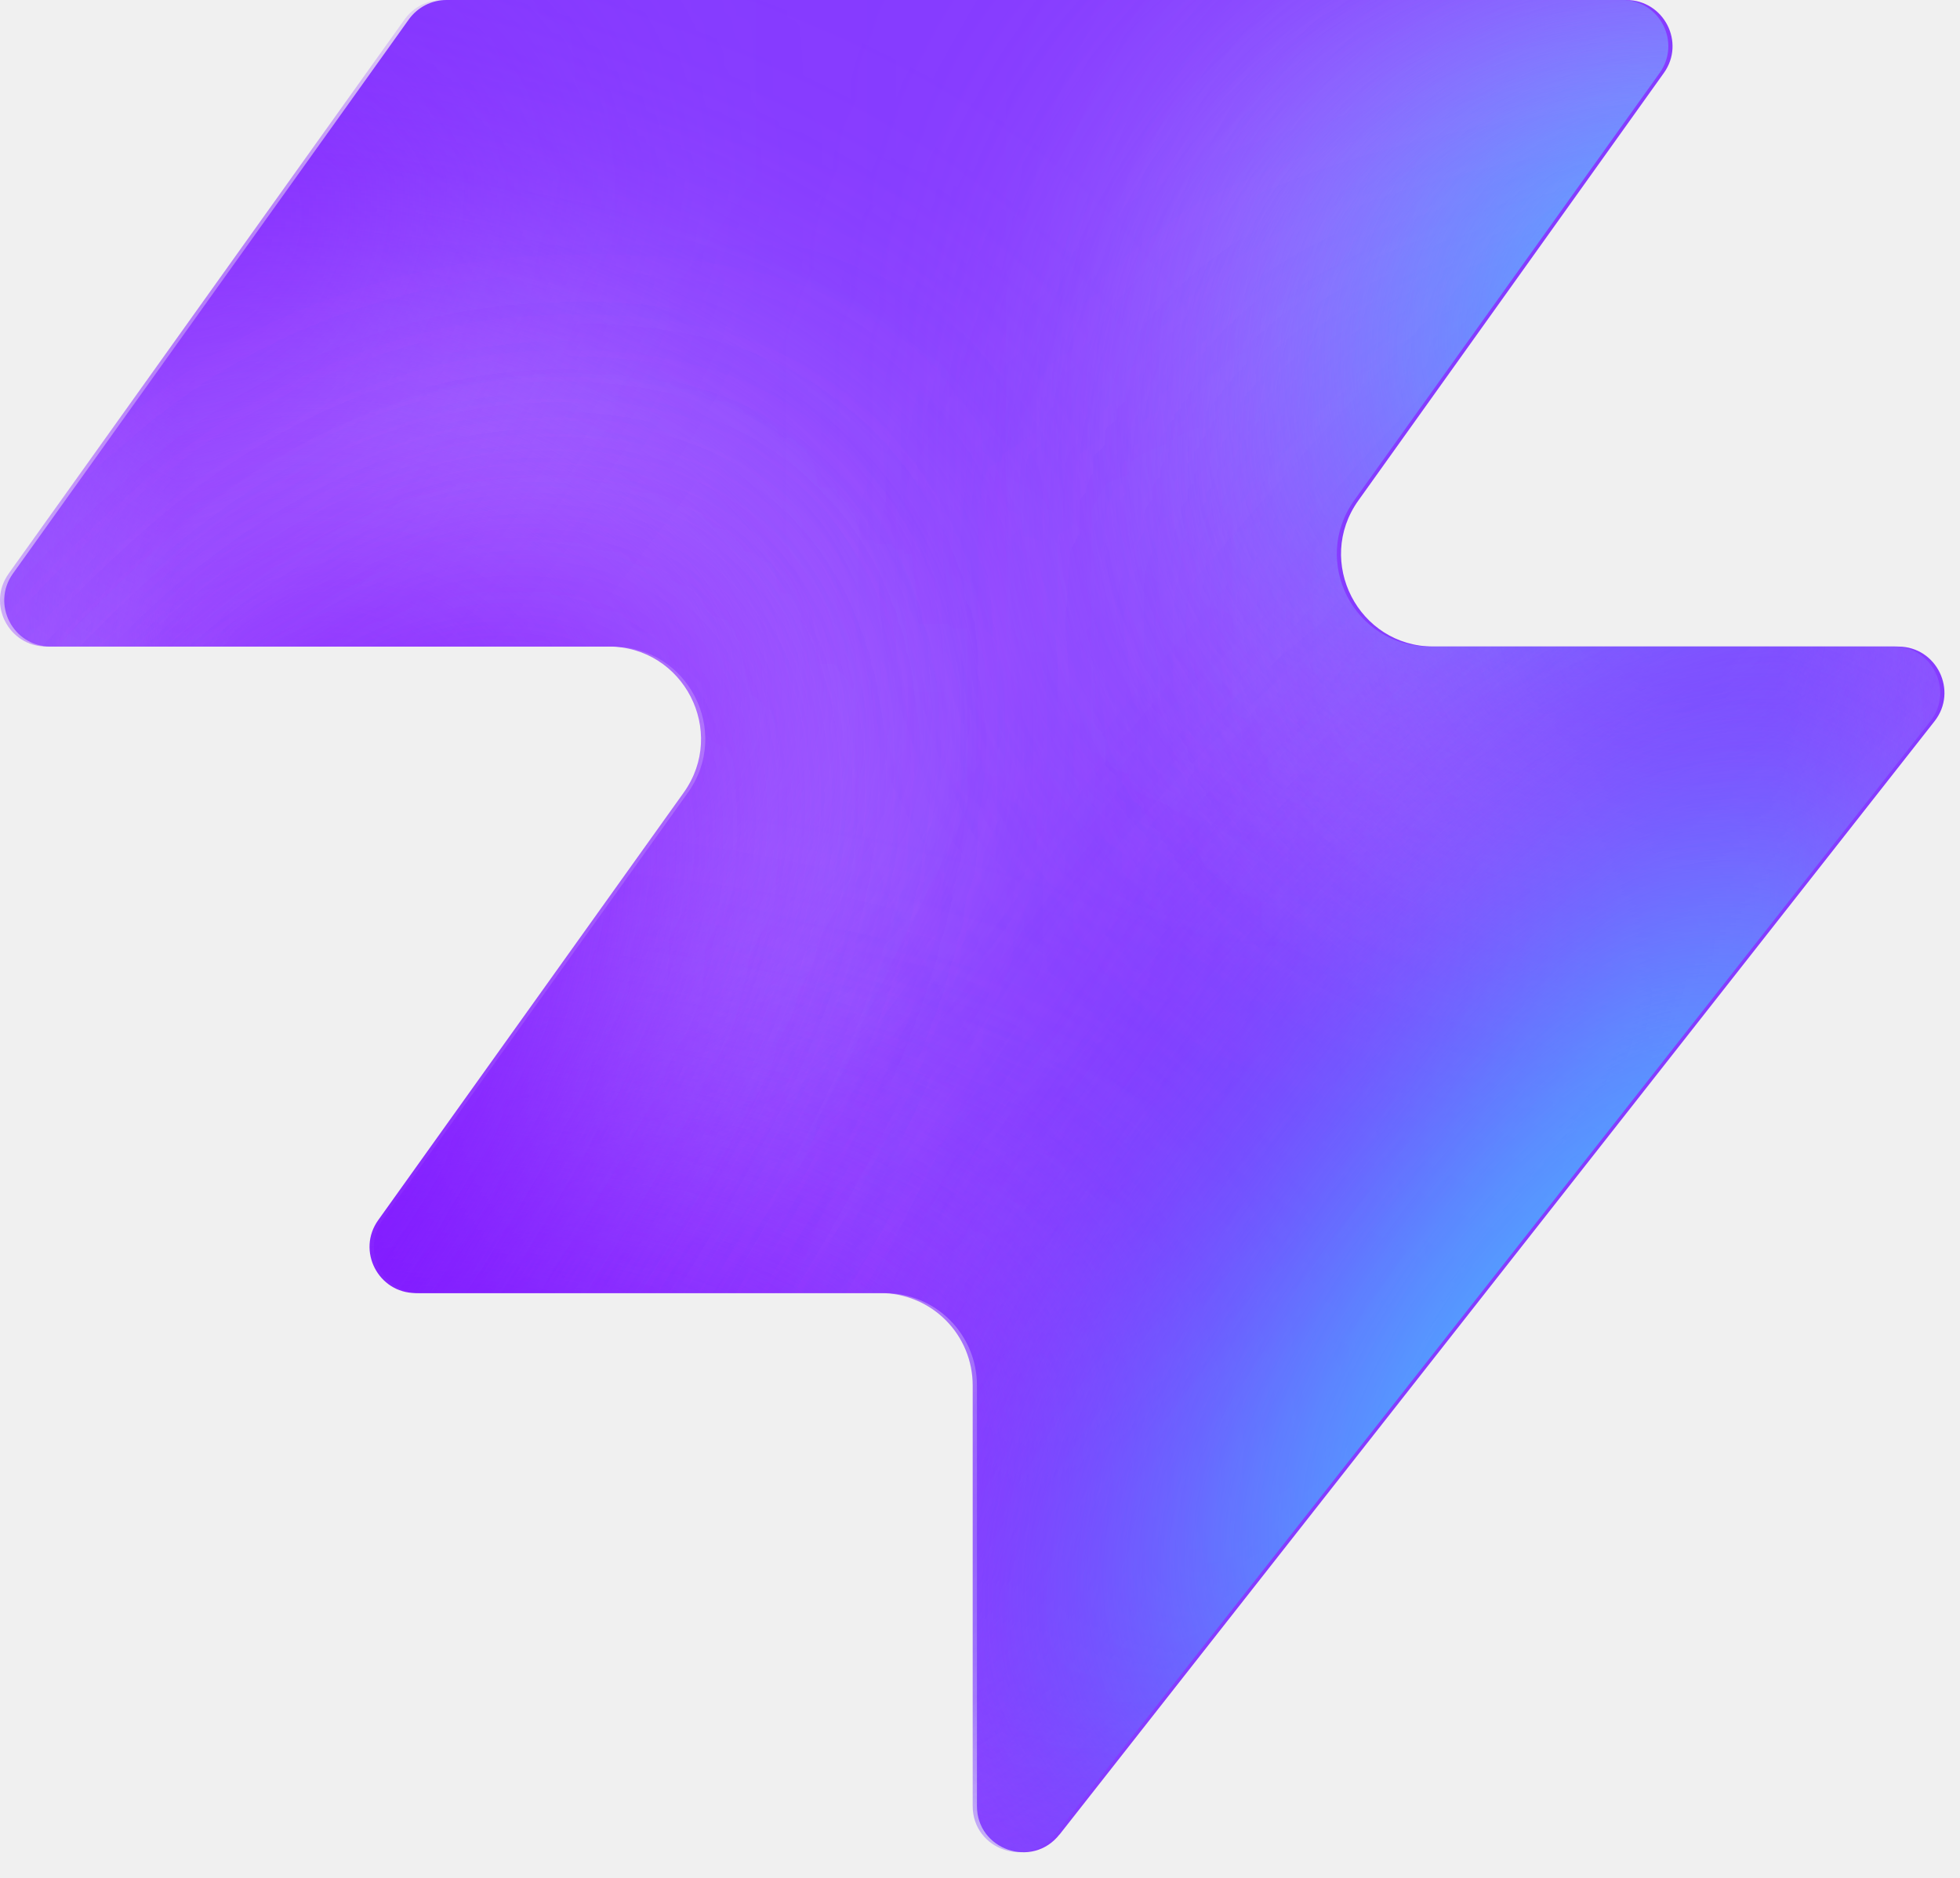
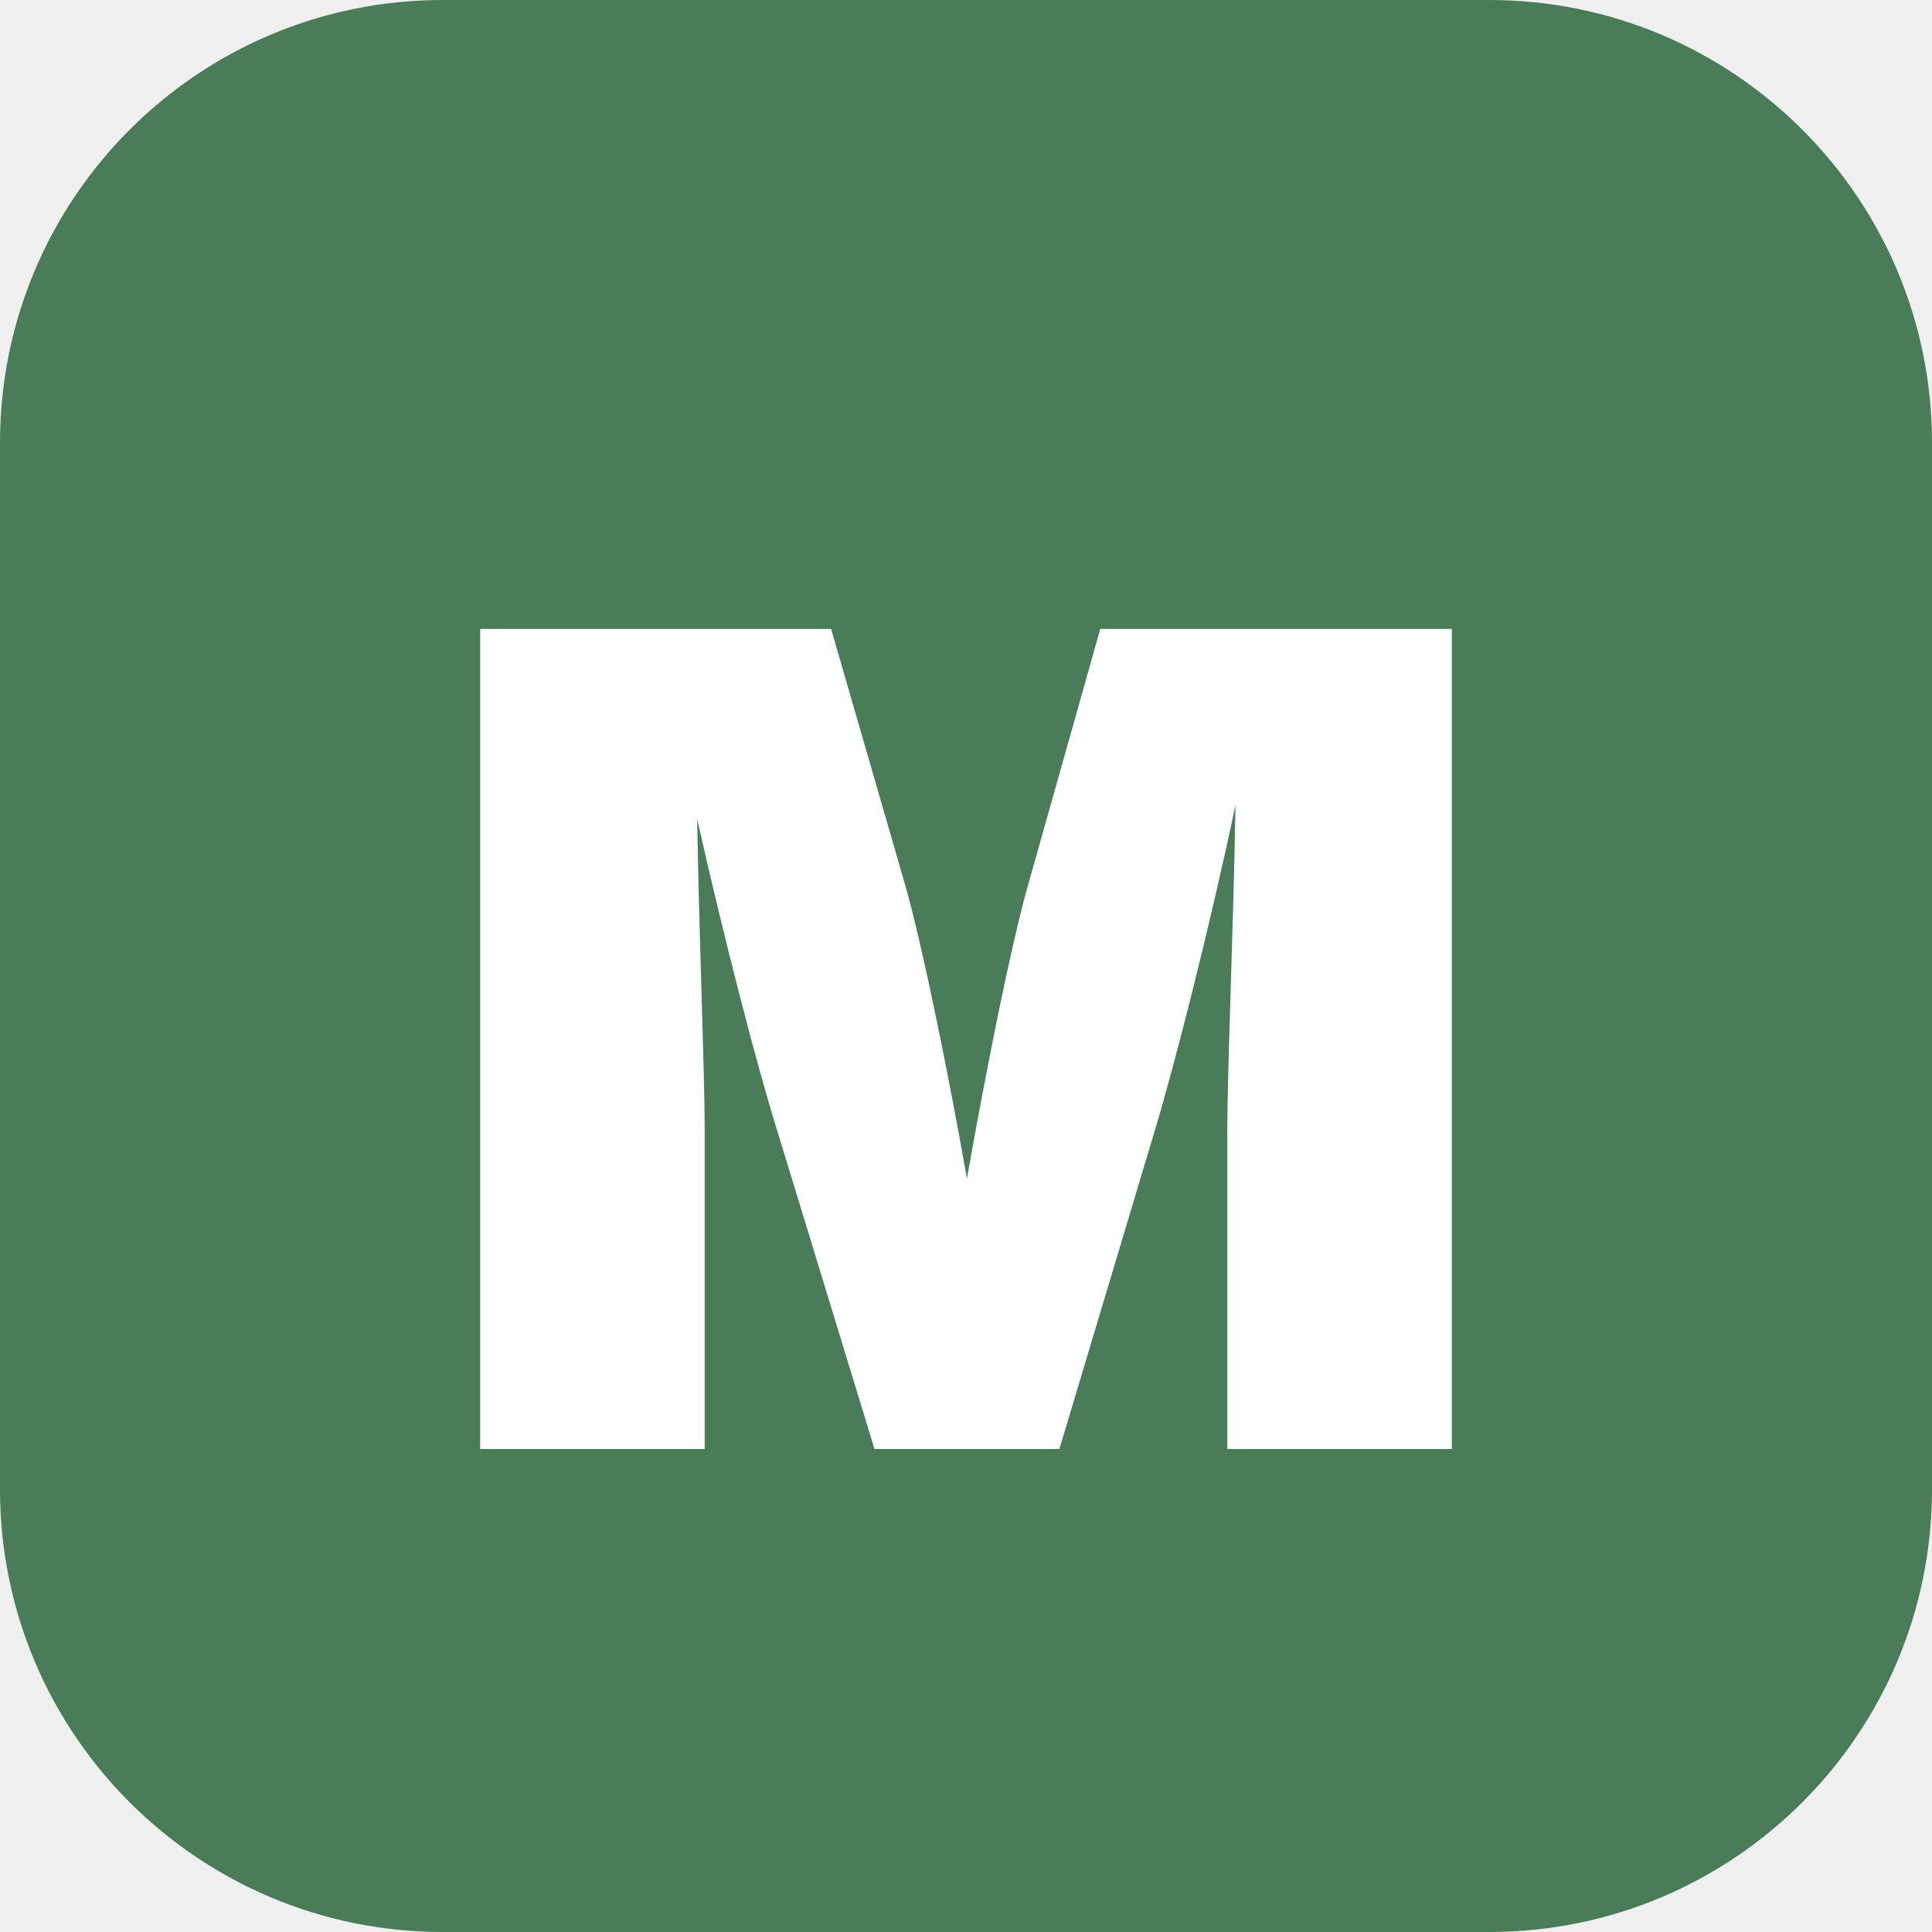
- <svg xmlns="http://www.w3.org/2000/svg" width="48" height="46" fill="none" viewBox="0 0 48 46">
-   <path fill="#863bff" d="M25.946 44.938c-.664.845-2.021.375-2.021-.698V33.937a2.26 2.26 0 0 0-2.262-2.262H10.287c-.92 0-1.456-1.04-.92-1.788l7.48-10.471c1.07-1.497 0-3.578-1.842-3.578H1.237c-.92 0-1.456-1.04-.92-1.788L10.013.474c.214-.297.556-.474.92-.474h28.894c.92 0 1.456 1.04.92 1.788l-7.48 10.471c-1.07 1.498 0 3.579 1.842 3.579h11.377c.943 0 1.473 1.088.89 1.83L25.947 44.94z" style="fill:#863bff;fill:color(display-p3 .525 .23 1);fill-opacity:1" />
-   <mask id="a" width="48" height="46" x="0" y="0" maskUnits="userSpaceOnUse" style="mask-type:alpha">
-     <path fill="#000" d="M25.842 44.938c-.664.844-2.021.375-2.021-.698V33.937a2.26 2.26 0 0 0-2.262-2.262H10.183c-.92 0-1.456-1.04-.92-1.788l7.48-10.471c1.07-1.498 0-3.579-1.842-3.579H1.133c-.92 0-1.456-1.04-.92-1.787L9.91.473c.214-.297.556-.474.92-.474h28.894c.92 0 1.456 1.04.92 1.788l-7.48 10.471c-1.07 1.498 0 3.578 1.842 3.578h11.377c.943 0 1.473 1.088.89 1.832L25.843 44.94z" style="fill:#000;fill-opacity:1" />
-   </mask>
-   <g mask="url(#a)">
-     <g filter="url(#b)">
-       <ellipse cx="5.508" cy="14.704" fill="#ede6ff" rx="5.508" ry="14.704" style="fill:#ede6ff;fill:color(display-p3 .927 .903 1);fill-opacity:1" transform="matrix(.00324 1 1 -.00324 -4.47 31.516)" />
-     </g>
-     <g filter="url(#c)">
-       <ellipse cx="10.399" cy="29.851" fill="#ede6ff" rx="10.399" ry="29.851" style="fill:#ede6ff;fill:color(display-p3 .927 .903 1);fill-opacity:1" transform="matrix(.00324 1 1 -.00324 -39.328 7.883)" />
-     </g>
-     <g filter="url(#d)">
-       <ellipse cx="5.508" cy="30.487" fill="#7e14ff" rx="5.508" ry="30.487" style="fill:#7e14ff;fill:color(display-p3 .492 .077 1);fill-opacity:1" transform="rotate(89.814 -25.913 -14.639)scale(1 -1)" />
-     </g>
-     <g filter="url(#e)">
-       <ellipse cx="5.508" cy="30.599" fill="#7e14ff" rx="5.508" ry="30.599" style="fill:#7e14ff;fill:color(display-p3 .492 .077 1);fill-opacity:1" transform="rotate(89.814 -32.644 -3.334)scale(1 -1)" />
-     </g>
-     <g filter="url(#f)">
-       <ellipse cx="5.508" cy="30.599" fill="#7e14ff" rx="5.508" ry="30.599" style="fill:#7e14ff;fill:color(display-p3 .492 .077 1);fill-opacity:1" transform="matrix(.00324 1 1 -.00324 -34.34 30.47)" />
-     </g>
-     <g filter="url(#g)">
-       <ellipse cx="14.072" cy="22.078" fill="#ede6ff" rx="14.072" ry="22.078" style="fill:#ede6ff;fill:color(display-p3 .927 .903 1);fill-opacity:1" transform="rotate(93.35 24.506 48.493)scale(-1 1)" />
-     </g>
-     <g filter="url(#h)">
-       <ellipse cx="3.47" cy="21.501" fill="#7e14ff" rx="3.47" ry="21.501" style="fill:#7e14ff;fill:color(display-p3 .492 .077 1);fill-opacity:1" transform="rotate(89.009 28.708 47.59)scale(-1 1)" />
-     </g>
-     <g filter="url(#i)">
-       <ellipse cx="3.47" cy="21.501" fill="#7e14ff" rx="3.47" ry="21.501" style="fill:#7e14ff;fill:color(display-p3 .492 .077 1);fill-opacity:1" transform="rotate(89.009 28.708 47.59)scale(-1 1)" />
-     </g>
-     <g filter="url(#j)">
-       <ellipse cx=".387" cy="8.972" fill="#7e14ff" rx="4.407" ry="29.108" style="fill:#7e14ff;fill:color(display-p3 .492 .077 1);fill-opacity:1" transform="rotate(39.51 .387 8.972)" />
-     </g>
-     <g filter="url(#k)">
-       <ellipse cx="47.523" cy="-6.092" fill="#7e14ff" rx="4.407" ry="29.108" style="fill:#7e14ff;fill:color(display-p3 .492 .077 1);fill-opacity:1" transform="rotate(37.892 47.523 -6.092)" />
-     </g>
-     <g filter="url(#l)">
-       <ellipse cx="41.412" cy="6.333" fill="#47bfff" rx="5.971" ry="9.665" style="fill:#47bfff;fill:color(display-p3 .28 .748 1);fill-opacity:1" transform="rotate(37.892 41.412 6.333)" />
-     </g>
-     <g filter="url(#m)">
-       <ellipse cx="-1.879" cy="38.332" fill="#7e14ff" rx="4.407" ry="29.108" style="fill:#7e14ff;fill:color(display-p3 .492 .077 1);fill-opacity:1" transform="rotate(37.892 -1.88 38.332)" />
-     </g>
-     <g filter="url(#n)">
-       <ellipse cx="-1.879" cy="38.332" fill="#7e14ff" rx="4.407" ry="29.108" style="fill:#7e14ff;fill:color(display-p3 .492 .077 1);fill-opacity:1" transform="rotate(37.892 -1.88 38.332)" />
-     </g>
-     <g filter="url(#o)">
-       <ellipse cx="35.651" cy="29.907" fill="#7e14ff" rx="4.407" ry="29.108" style="fill:#7e14ff;fill:color(display-p3 .492 .077 1);fill-opacity:1" transform="rotate(37.892 35.651 29.907)" />
-     </g>
-     <g filter="url(#p)">
-       <ellipse cx="38.418" cy="32.4" fill="#47bfff" rx="5.971" ry="15.297" style="fill:#47bfff;fill:color(display-p3 .28 .748 1);fill-opacity:1" transform="rotate(37.892 38.418 32.4)" />
-     </g>
-   </g>
-   <defs>
-     <filter id="b" width="60.045" height="41.654" x="-19.77" y="16.149" color-interpolation-filters="sRGB" filterUnits="userSpaceOnUse">
-       <feFlood flood-opacity="0" result="BackgroundImageFix" />
-       <feBlend in="SourceGraphic" in2="BackgroundImageFix" result="shape" />
-       <feGaussianBlur result="effect1_foregroundBlur_2002_17158" stdDeviation="7.659" />
-     </filter>
-     <filter id="c" width="90.34" height="51.437" x="-54.613" y="-7.533" color-interpolation-filters="sRGB" filterUnits="userSpaceOnUse">
-       <feFlood flood-opacity="0" result="BackgroundImageFix" />
-       <feBlend in="SourceGraphic" in2="BackgroundImageFix" result="shape" />
-       <feGaussianBlur result="effect1_foregroundBlur_2002_17158" stdDeviation="7.659" />
-     </filter>
-     <filter id="d" width="79.355" height="29.4" x="-49.64" y="2.03" color-interpolation-filters="sRGB" filterUnits="userSpaceOnUse">
-       <feFlood flood-opacity="0" result="BackgroundImageFix" />
-       <feBlend in="SourceGraphic" in2="BackgroundImageFix" result="shape" />
-       <feGaussianBlur result="effect1_foregroundBlur_2002_17158" stdDeviation="4.596" />
-     </filter>
-     <filter id="e" width="79.579" height="29.4" x="-45.045" y="20.029" color-interpolation-filters="sRGB" filterUnits="userSpaceOnUse">
-       <feFlood flood-opacity="0" result="BackgroundImageFix" />
-       <feBlend in="SourceGraphic" in2="BackgroundImageFix" result="shape" />
-       <feGaussianBlur result="effect1_foregroundBlur_2002_17158" stdDeviation="4.596" />
-     </filter>
-     <filter id="f" width="79.579" height="29.4" x="-43.513" y="21.178" color-interpolation-filters="sRGB" filterUnits="userSpaceOnUse">
-       <feFlood flood-opacity="0" result="BackgroundImageFix" />
-       <feBlend in="SourceGraphic" in2="BackgroundImageFix" result="shape" />
-       <feGaussianBlur result="effect1_foregroundBlur_2002_17158" stdDeviation="4.596" />
-     </filter>
-     <filter id="g" width="74.749" height="58.852" x="15.756" y="-17.901" color-interpolation-filters="sRGB" filterUnits="userSpaceOnUse">
-       <feFlood flood-opacity="0" result="BackgroundImageFix" />
-       <feBlend in="SourceGraphic" in2="BackgroundImageFix" result="shape" />
-       <feGaussianBlur result="effect1_foregroundBlur_2002_17158" stdDeviation="7.659" />
-     </filter>
-     <filter id="h" width="61.377" height="25.362" x="23.548" y="2.284" color-interpolation-filters="sRGB" filterUnits="userSpaceOnUse">
-       <feFlood flood-opacity="0" result="BackgroundImageFix" />
-       <feBlend in="SourceGraphic" in2="BackgroundImageFix" result="shape" />
-       <feGaussianBlur result="effect1_foregroundBlur_2002_17158" stdDeviation="4.596" />
-     </filter>
-     <filter id="i" width="61.377" height="25.362" x="23.548" y="2.284" color-interpolation-filters="sRGB" filterUnits="userSpaceOnUse">
-       <feFlood flood-opacity="0" result="BackgroundImageFix" />
-       <feBlend in="SourceGraphic" in2="BackgroundImageFix" result="shape" />
-       <feGaussianBlur result="effect1_foregroundBlur_2002_17158" stdDeviation="4.596" />
-     </filter>
-     <filter id="j" width="56.045" height="63.649" x="-27.636" y="-22.853" color-interpolation-filters="sRGB" filterUnits="userSpaceOnUse">
-       <feFlood flood-opacity="0" result="BackgroundImageFix" />
-       <feBlend in="SourceGraphic" in2="BackgroundImageFix" result="shape" />
-       <feGaussianBlur result="effect1_foregroundBlur_2002_17158" stdDeviation="4.596" />
-     </filter>
-     <filter id="k" width="54.814" height="64.646" x="20.116" y="-38.415" color-interpolation-filters="sRGB" filterUnits="userSpaceOnUse">
-       <feFlood flood-opacity="0" result="BackgroundImageFix" />
-       <feBlend in="SourceGraphic" in2="BackgroundImageFix" result="shape" />
-       <feGaussianBlur result="effect1_foregroundBlur_2002_17158" stdDeviation="4.596" />
-     </filter>
-     <filter id="l" width="33.541" height="35.313" x="24.641" y="-11.323" color-interpolation-filters="sRGB" filterUnits="userSpaceOnUse">
-       <feFlood flood-opacity="0" result="BackgroundImageFix" />
-       <feBlend in="SourceGraphic" in2="BackgroundImageFix" result="shape" />
-       <feGaussianBlur result="effect1_foregroundBlur_2002_17158" stdDeviation="4.596" />
-     </filter>
-     <filter id="m" width="54.814" height="64.646" x="-29.286" y="6.009" color-interpolation-filters="sRGB" filterUnits="userSpaceOnUse">
-       <feFlood flood-opacity="0" result="BackgroundImageFix" />
-       <feBlend in="SourceGraphic" in2="BackgroundImageFix" result="shape" />
-       <feGaussianBlur result="effect1_foregroundBlur_2002_17158" stdDeviation="4.596" />
-     </filter>
-     <filter id="n" width="54.814" height="64.646" x="-29.286" y="6.009" color-interpolation-filters="sRGB" filterUnits="userSpaceOnUse">
-       <feFlood flood-opacity="0" result="BackgroundImageFix" />
-       <feBlend in="SourceGraphic" in2="BackgroundImageFix" result="shape" />
-       <feGaussianBlur result="effect1_foregroundBlur_2002_17158" stdDeviation="4.596" />
-     </filter>
-     <filter id="o" width="54.814" height="64.646" x="8.244" y="-2.416" color-interpolation-filters="sRGB" filterUnits="userSpaceOnUse">
-       <feFlood flood-opacity="0" result="BackgroundImageFix" />
-       <feBlend in="SourceGraphic" in2="BackgroundImageFix" result="shape" />
-       <feGaussianBlur result="effect1_foregroundBlur_2002_17158" stdDeviation="4.596" />
-     </filter>
-     <filter id="p" width="39.409" height="43.623" x="18.713" y="10.588" color-interpolation-filters="sRGB" filterUnits="userSpaceOnUse">
-       <feFlood flood-opacity="0" result="BackgroundImageFix" />
-       <feBlend in="SourceGraphic" in2="BackgroundImageFix" result="shape" />
-       <feGaussianBlur result="effect1_foregroundBlur_2002_17158" stdDeviation="4.596" />
-     </filter>
-   </defs>
+ <svg xmlns="http://www.w3.org/2000/svg" viewBox="0 0 48 48">
+   <rect width="48" height="48" rx="11" fill="#4A7C59" />
+   <text x="24" y="36" font-family="-apple-system,BlinkMacSystemFont,'Segoe UI',sans-serif" font-size="28" font-weight="900" text-anchor="middle" fill="#ffffff" letter-spacing="-1">M</text>
</svg>
